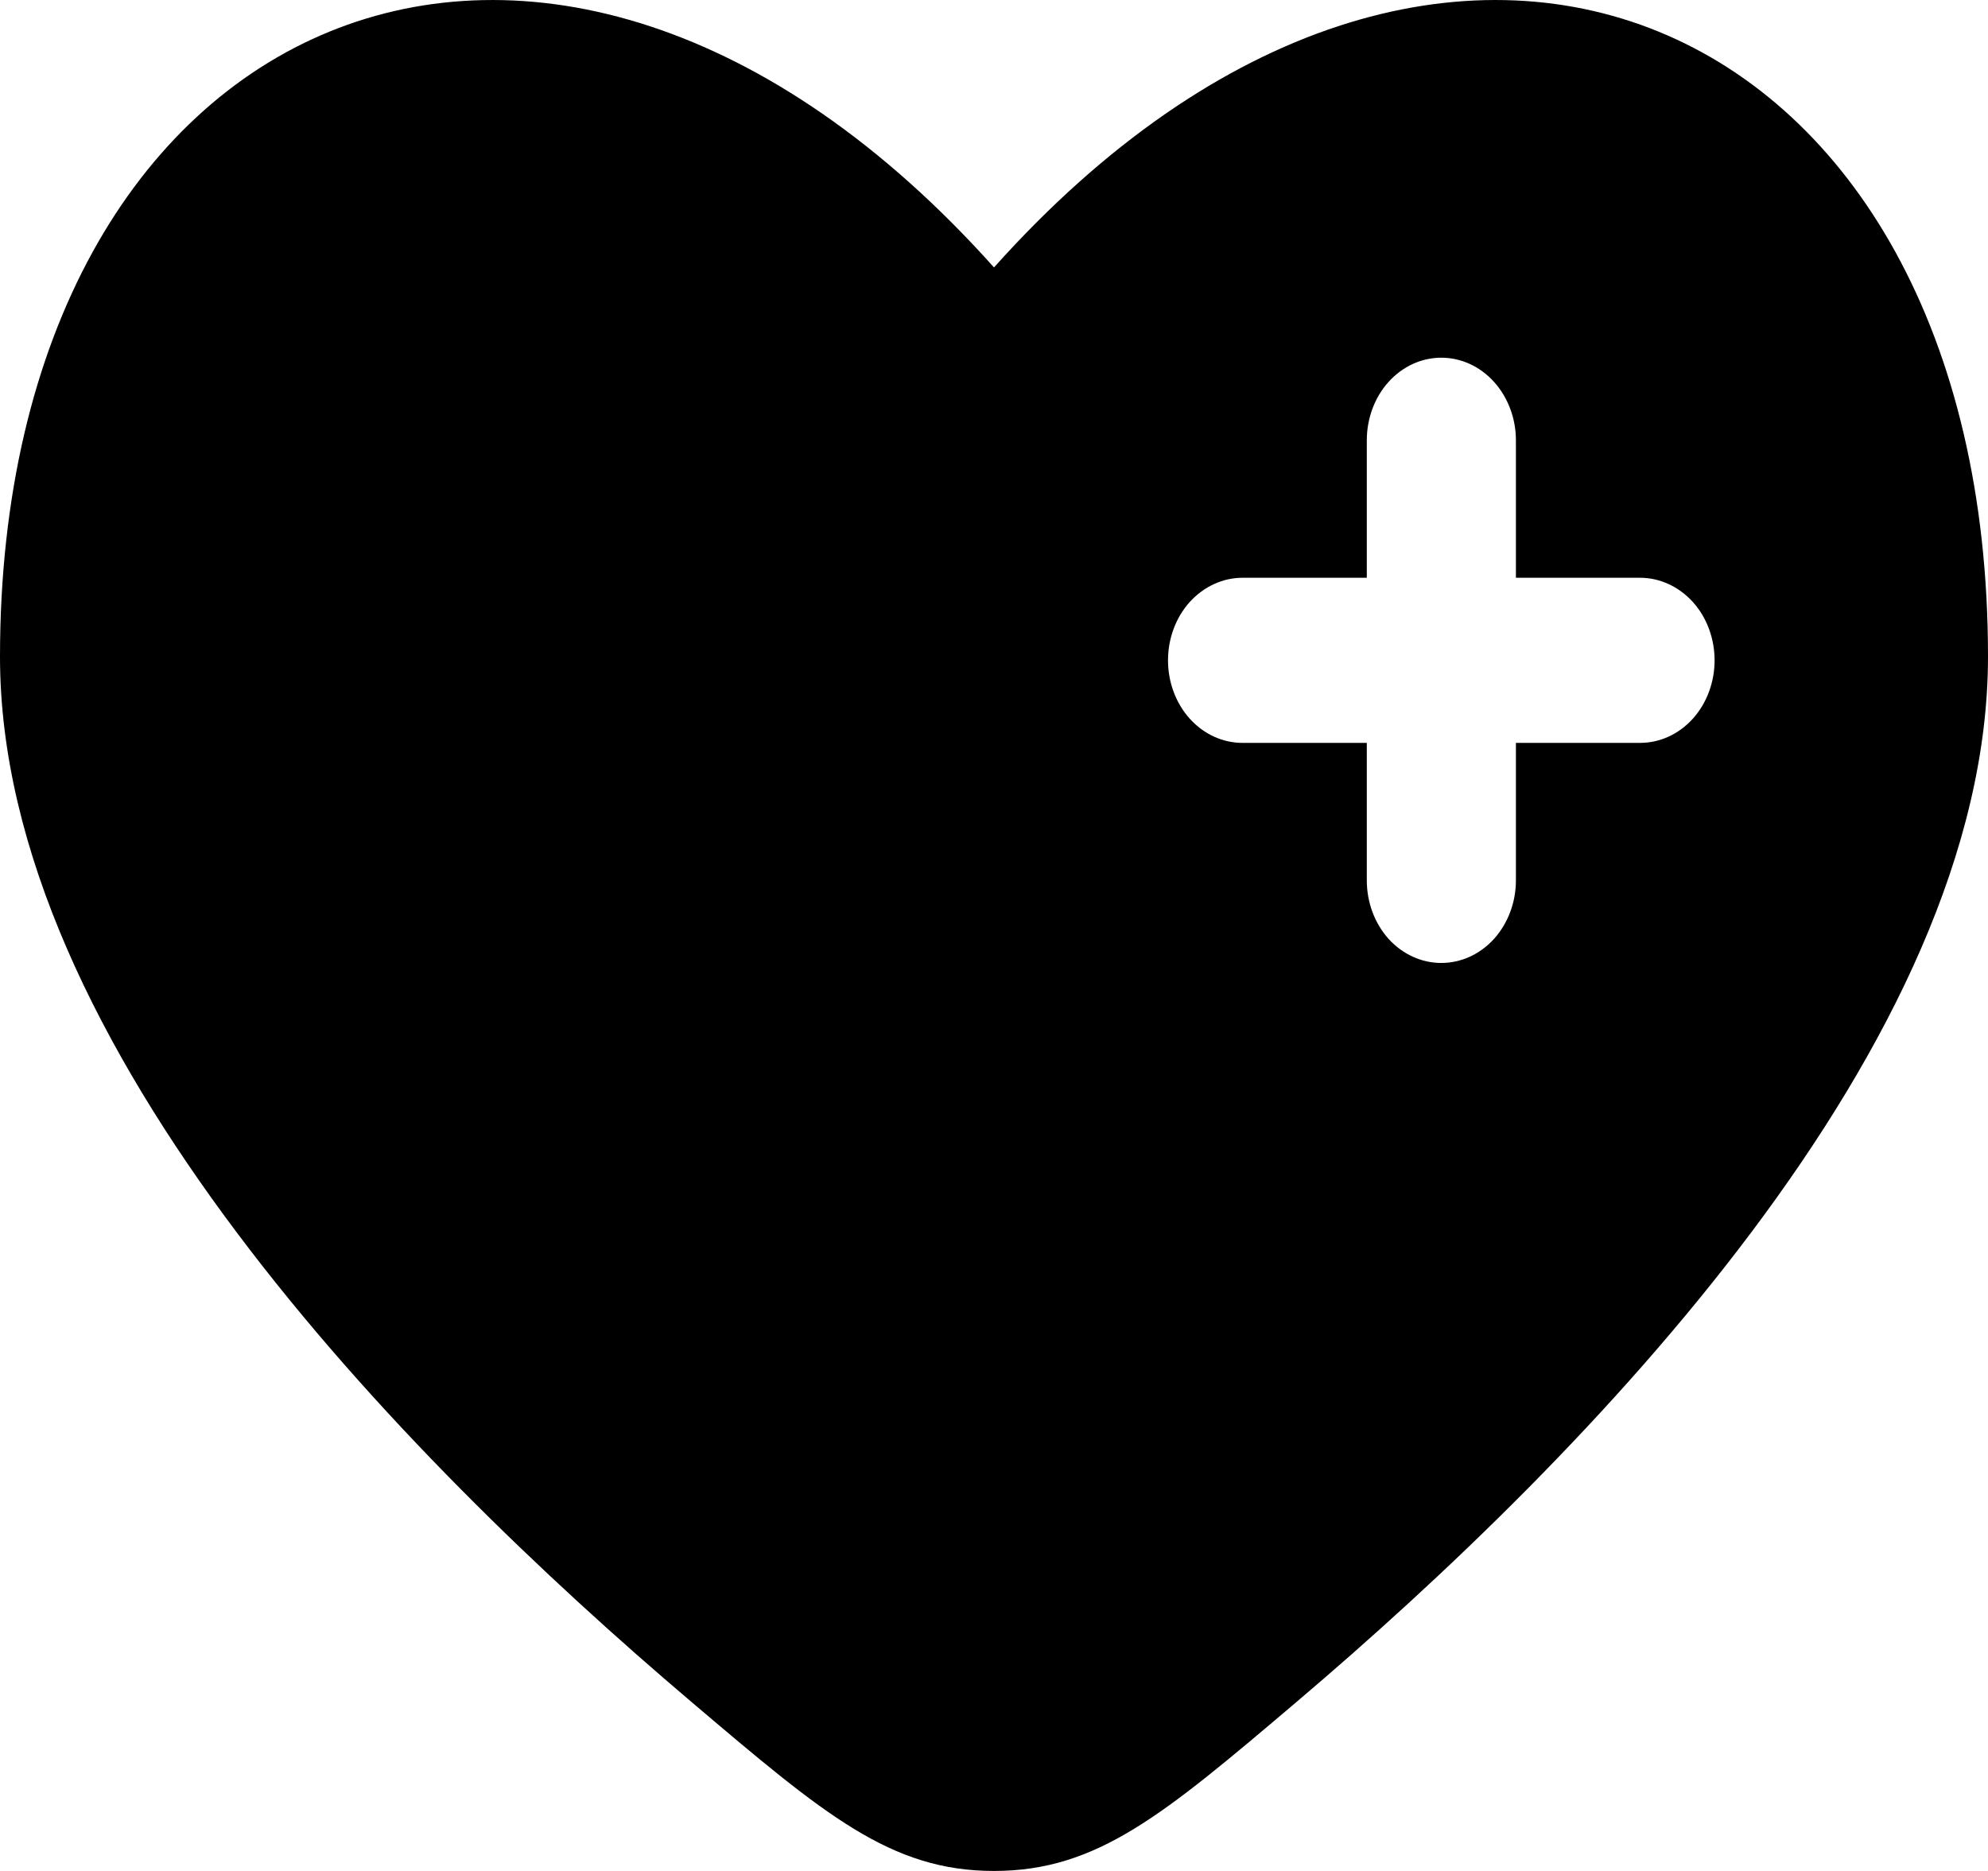
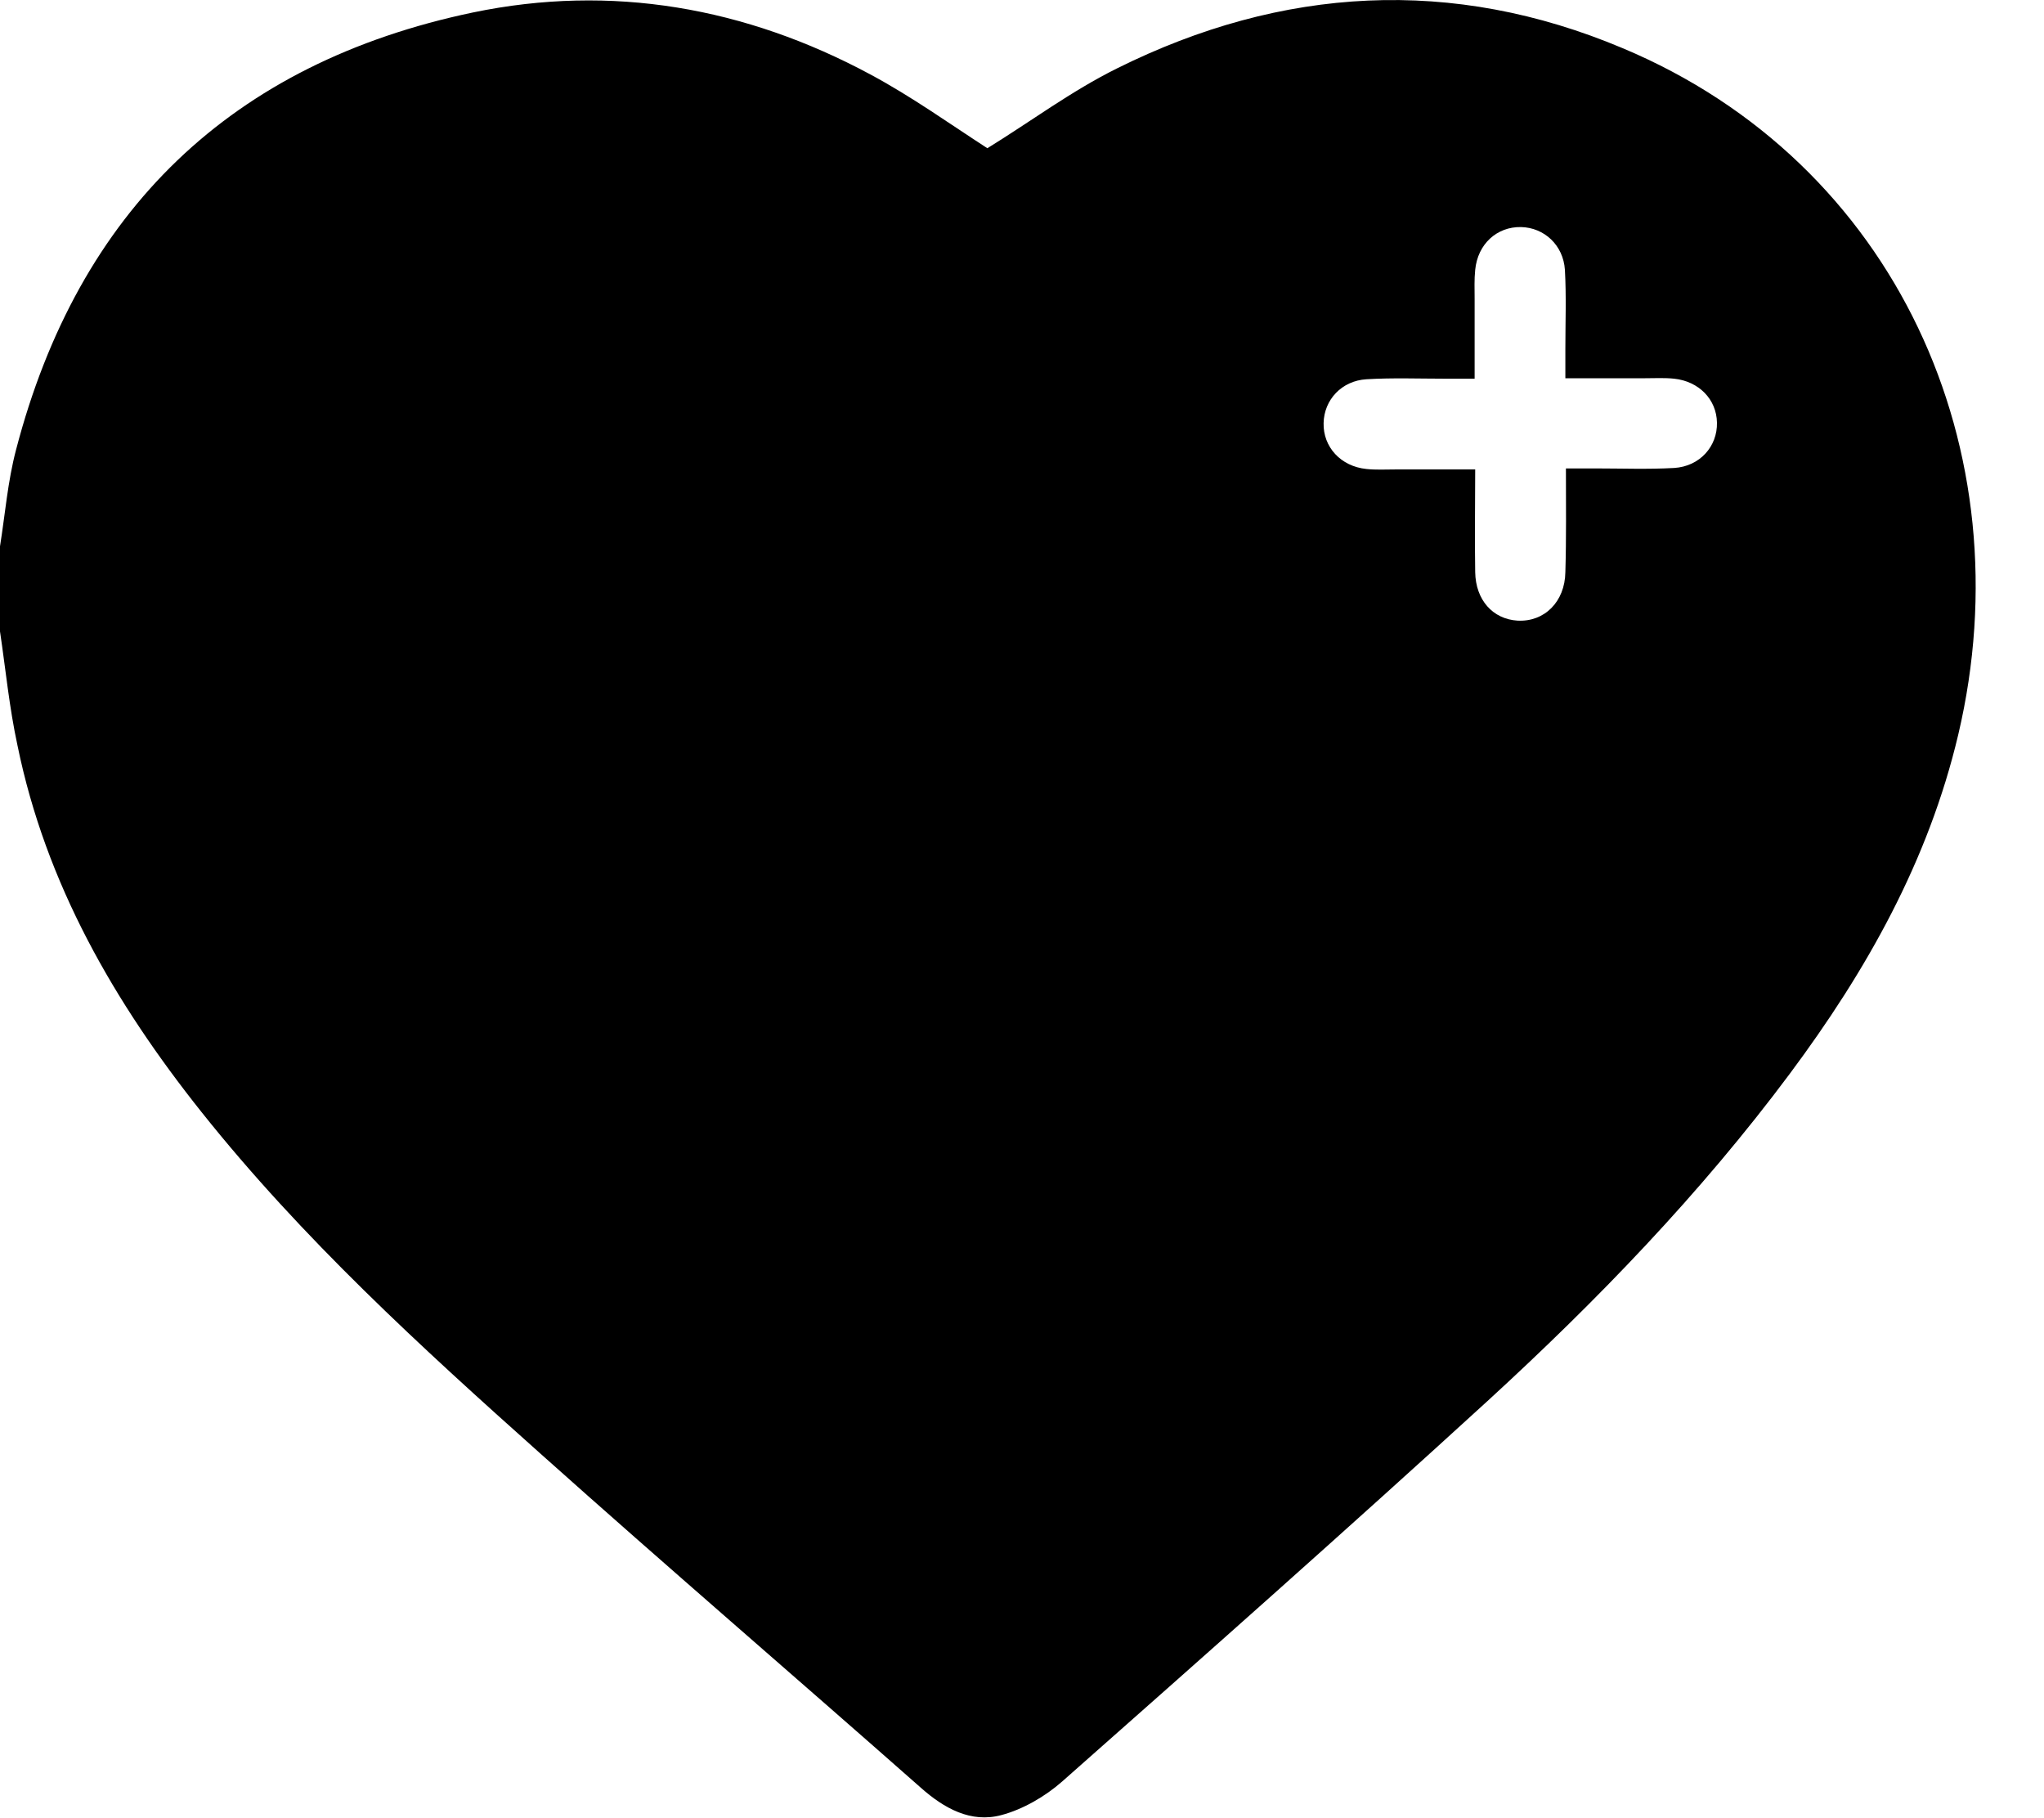
- <svg xmlns="http://www.w3.org/2000/svg" width="17" height="16" viewBox="0 0 17 16" fill="none">
-   <path fill-rule="evenodd" clip-rule="evenodd" d="M5.918 14.559C3.416 12.437 0 8.931 0 5.616C0 0.078 4.675 -1.989 8.5 2.287C12.325 -1.989 17 0.078 17 5.615C17 8.931 13.583 12.437 11.082 14.559C9.95 15.519 9.384 16 8.5 16C7.616 16 7.05 15.52 5.918 14.559ZM12.325 3.059C12.494 3.059 12.656 3.133 12.776 3.266C12.895 3.398 12.963 3.578 12.963 3.765V4.941H14.025C14.194 4.941 14.356 5.016 14.476 5.148C14.595 5.28 14.662 5.46 14.662 5.647C14.662 5.834 14.595 6.014 14.476 6.146C14.356 6.279 14.194 6.353 14.025 6.353H12.963V7.529C12.963 7.717 12.895 7.896 12.776 8.029C12.656 8.161 12.494 8.235 12.325 8.235C12.156 8.235 11.994 8.161 11.874 8.029C11.755 7.896 11.688 7.717 11.688 7.529V6.353H10.625C10.456 6.353 10.294 6.279 10.174 6.146C10.055 6.014 9.988 5.834 9.988 5.647C9.988 5.46 10.055 5.28 10.174 5.148C10.294 5.016 10.456 4.941 10.625 4.941H11.688V3.765C11.688 3.578 11.755 3.398 11.874 3.266C11.994 3.133 12.156 3.059 12.325 3.059Z" fill="black" />
+ <svg xmlns="http://www.w3.org/2000/svg" width="18" height="16" viewBox="0 0 18 16" fill="none">
+   <g id="Group">
+     <path id="Vector" d="M0 5.559C0 5.309 0 5.06 0 4.81C0.045 4.528 0.068 4.238 0.141 3.961C0.69 1.854 2.039 0.555 4.164 0.11C5.385 -0.144 6.566 0.065 7.664 0.655C8.028 0.85 8.364 1.091 8.695 1.305C9.072 1.073 9.435 0.801 9.839 0.601C11.292 -0.121 12.791 -0.207 14.289 0.424C16.696 1.432 17.835 3.965 17.245 6.467C16.982 7.58 16.437 8.547 15.76 9.455C14.975 10.508 14.067 11.448 13.1 12.334C11.864 13.464 10.607 14.577 9.354 15.684C9.204 15.816 9.008 15.93 8.818 15.98C8.55 16.052 8.314 15.921 8.109 15.739C6.997 14.758 5.871 13.791 4.763 12.801C3.705 11.857 2.661 10.903 1.775 9.791C1.008 8.828 0.404 7.784 0.154 6.563C0.082 6.231 0.05 5.895 0 5.559ZM13.79 4.124C13.894 4.124 13.971 4.124 14.049 4.124C14.28 4.124 14.512 4.133 14.743 4.12C14.97 4.106 15.125 3.929 15.12 3.72C15.116 3.516 14.961 3.357 14.743 3.334C14.657 3.325 14.575 3.33 14.489 3.33C14.257 3.33 14.03 3.33 13.785 3.33C13.785 3.225 13.785 3.148 13.785 3.071C13.785 2.839 13.794 2.608 13.781 2.376C13.767 2.158 13.599 2.004 13.395 1.999C13.181 1.995 13.013 2.149 12.991 2.376C12.982 2.462 12.986 2.544 12.986 2.63C12.986 2.862 12.986 3.089 12.986 3.334C12.882 3.334 12.804 3.334 12.727 3.334C12.496 3.334 12.264 3.325 12.033 3.339C11.815 3.352 11.66 3.52 11.656 3.725C11.651 3.934 11.806 4.106 12.033 4.129C12.119 4.138 12.2 4.133 12.287 4.133C12.518 4.133 12.745 4.133 12.991 4.133C12.991 4.451 12.986 4.746 12.991 5.037C12.995 5.282 13.145 5.45 13.363 5.464C13.599 5.477 13.781 5.3 13.785 5.037C13.794 4.737 13.79 4.442 13.79 4.124Z" fill="black" />
+   </g>
</svg>
